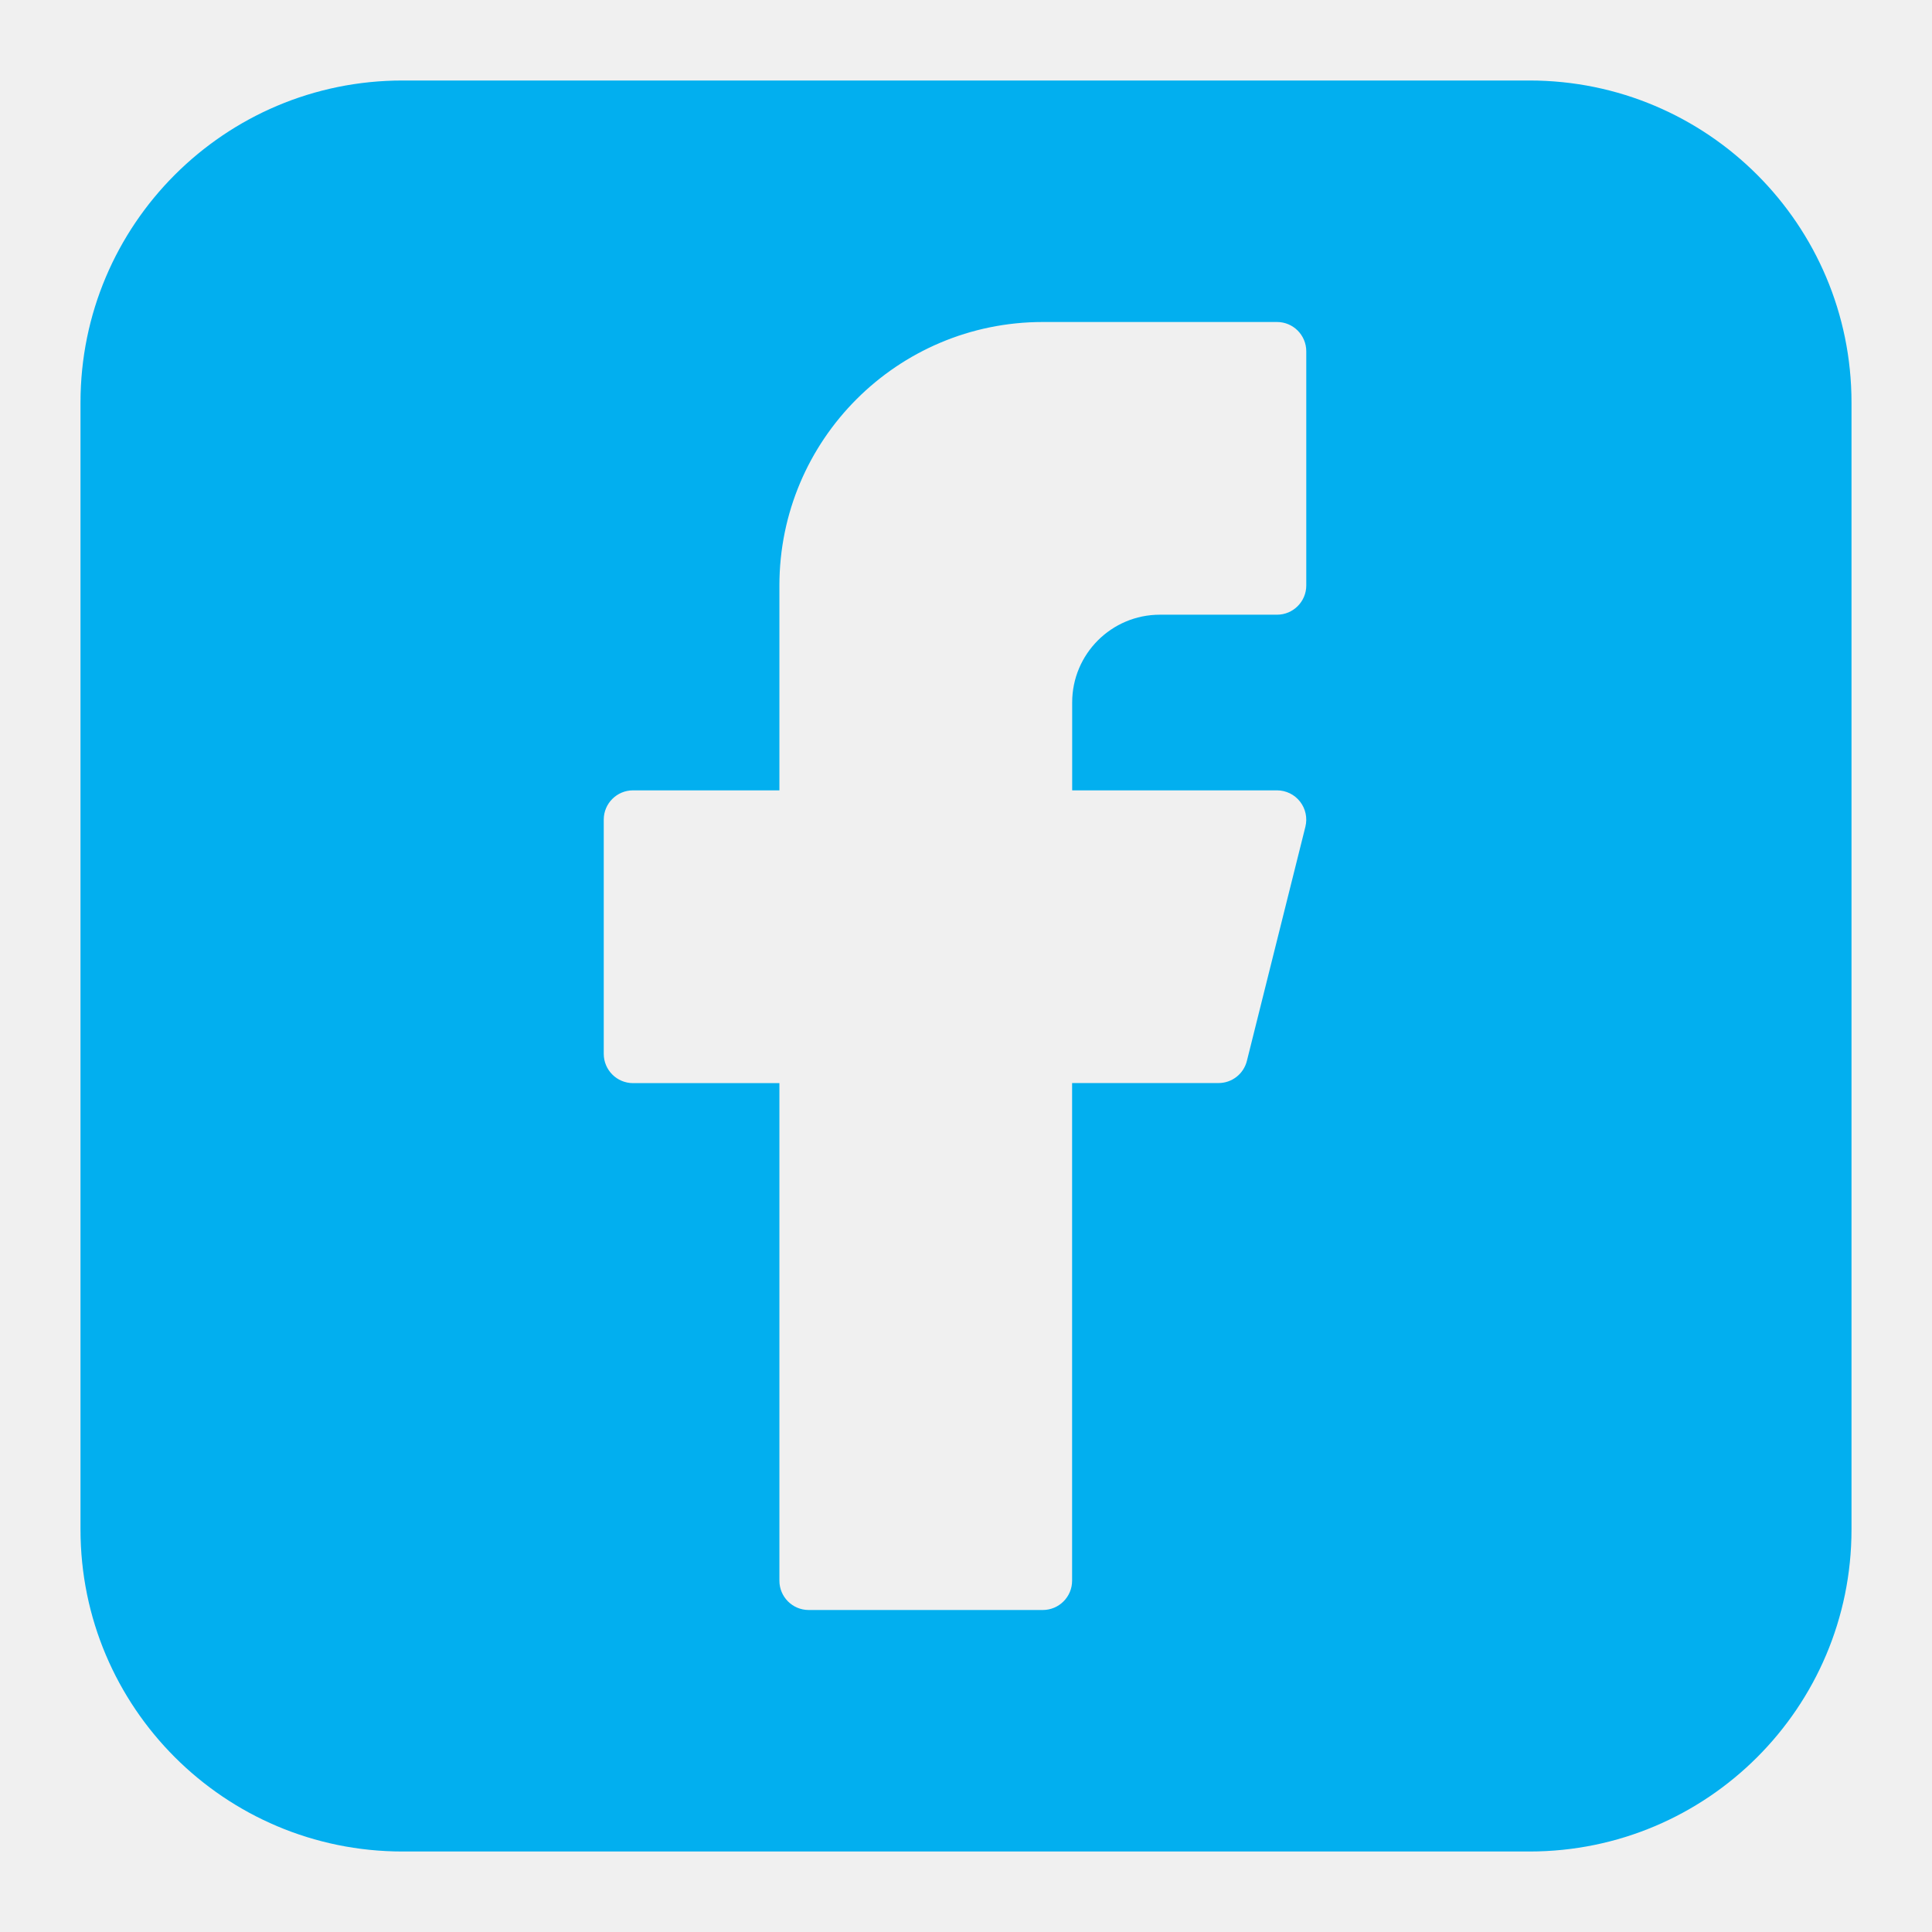
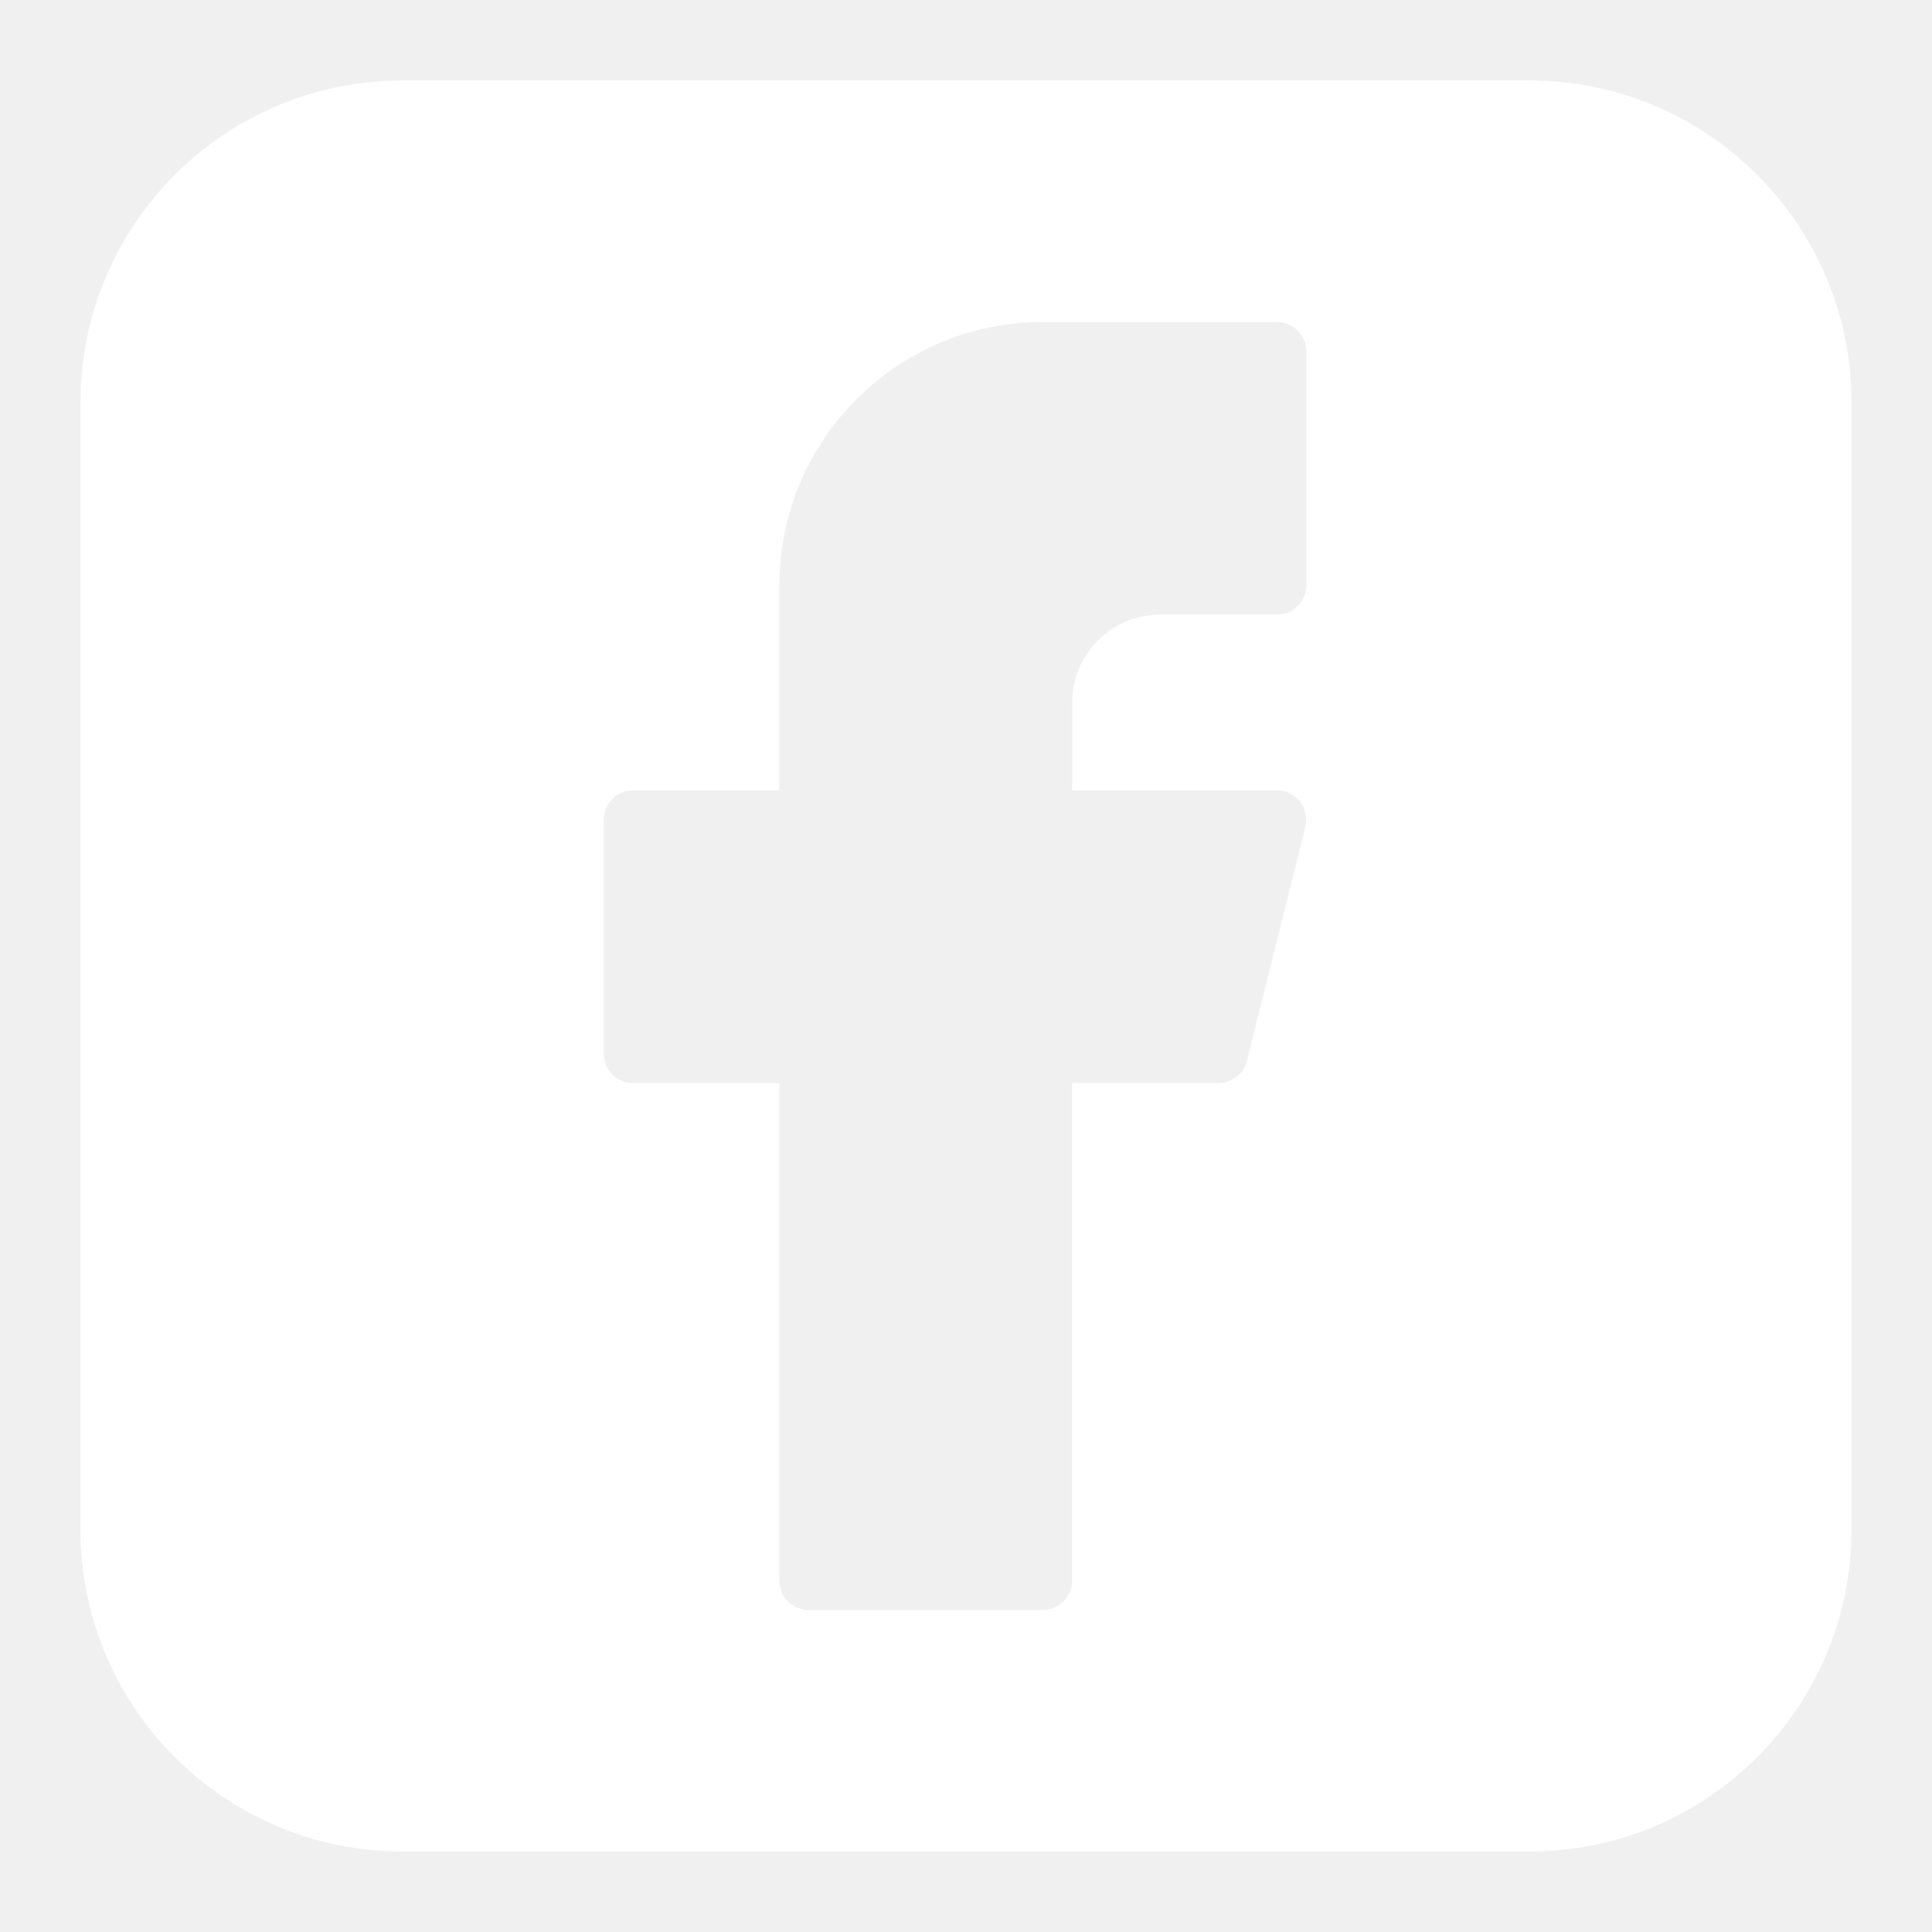
<svg xmlns="http://www.w3.org/2000/svg" fill="#ffffff" viewBox="0 0 24 24" id="Facebook-Logo-2--Streamline-Logos-Block" height="24" width="24">
-   <path fill="#02AFEF" fill-rule="evenodd" d="M5 1a4 4 0 0 0 -4 4v14a4 4 0 0 0 4 4h14a4 4 0 0 0 4 -4V5a4 4 0 0 0 -4 -4H5Zm4.682 6.273A3.273 3.273 0 0 1 12.954 4h2.91c0.2 0 0.363 0.163 0.363 0.364v2.909c0 0.2 -0.163 0.363 -0.363 0.363h-1.455a1.09 1.09 0 0 0 -1.09 1.091v1.091h2.545a0.364 0.364 0 0 1 0.352 0.452l-0.727 2.91a0.363 0.363 0 0 1 -0.353 0.274h-1.818v6.182a0.364 0.364 0 0 1 -0.364 0.364h-2.909a0.364 0.364 0 0 1 -0.363 -0.364v-6.181H7.864a0.364 0.364 0 0 1 -0.364 -0.364v-2.91c0 -0.2 0.163 -0.363 0.364 -0.363h1.818V7.273Z" clip-rule="evenodd" stroke-width="1" />
+   <path fill="#fff" fill-rule="evenodd" d="M5 1a4 4 0 0 0 -4 4v14a4 4 0 0 0 4 4h14a4 4 0 0 0 4 -4V5a4 4 0 0 0 -4 -4H5Zm4.682 6.273A3.273 3.273 0 0 1 12.954 4h2.91c0.2 0 0.363 0.163 0.363 0.364v2.909c0 0.2 -0.163 0.363 -0.363 0.363h-1.455a1.09 1.09 0 0 0 -1.09 1.091v1.091h2.545a0.364 0.364 0 0 1 0.352 0.452l-0.727 2.91a0.363 0.363 0 0 1 -0.353 0.274h-1.818v6.182a0.364 0.364 0 0 1 -0.364 0.364h-2.909a0.364 0.364 0 0 1 -0.363 -0.364v-6.181H7.864a0.364 0.364 0 0 1 -0.364 -0.364v-2.91c0 -0.2 0.163 -0.363 0.364 -0.363h1.818V7.273Z" clip-rule="evenodd" stroke-width="1" />
</svg>
